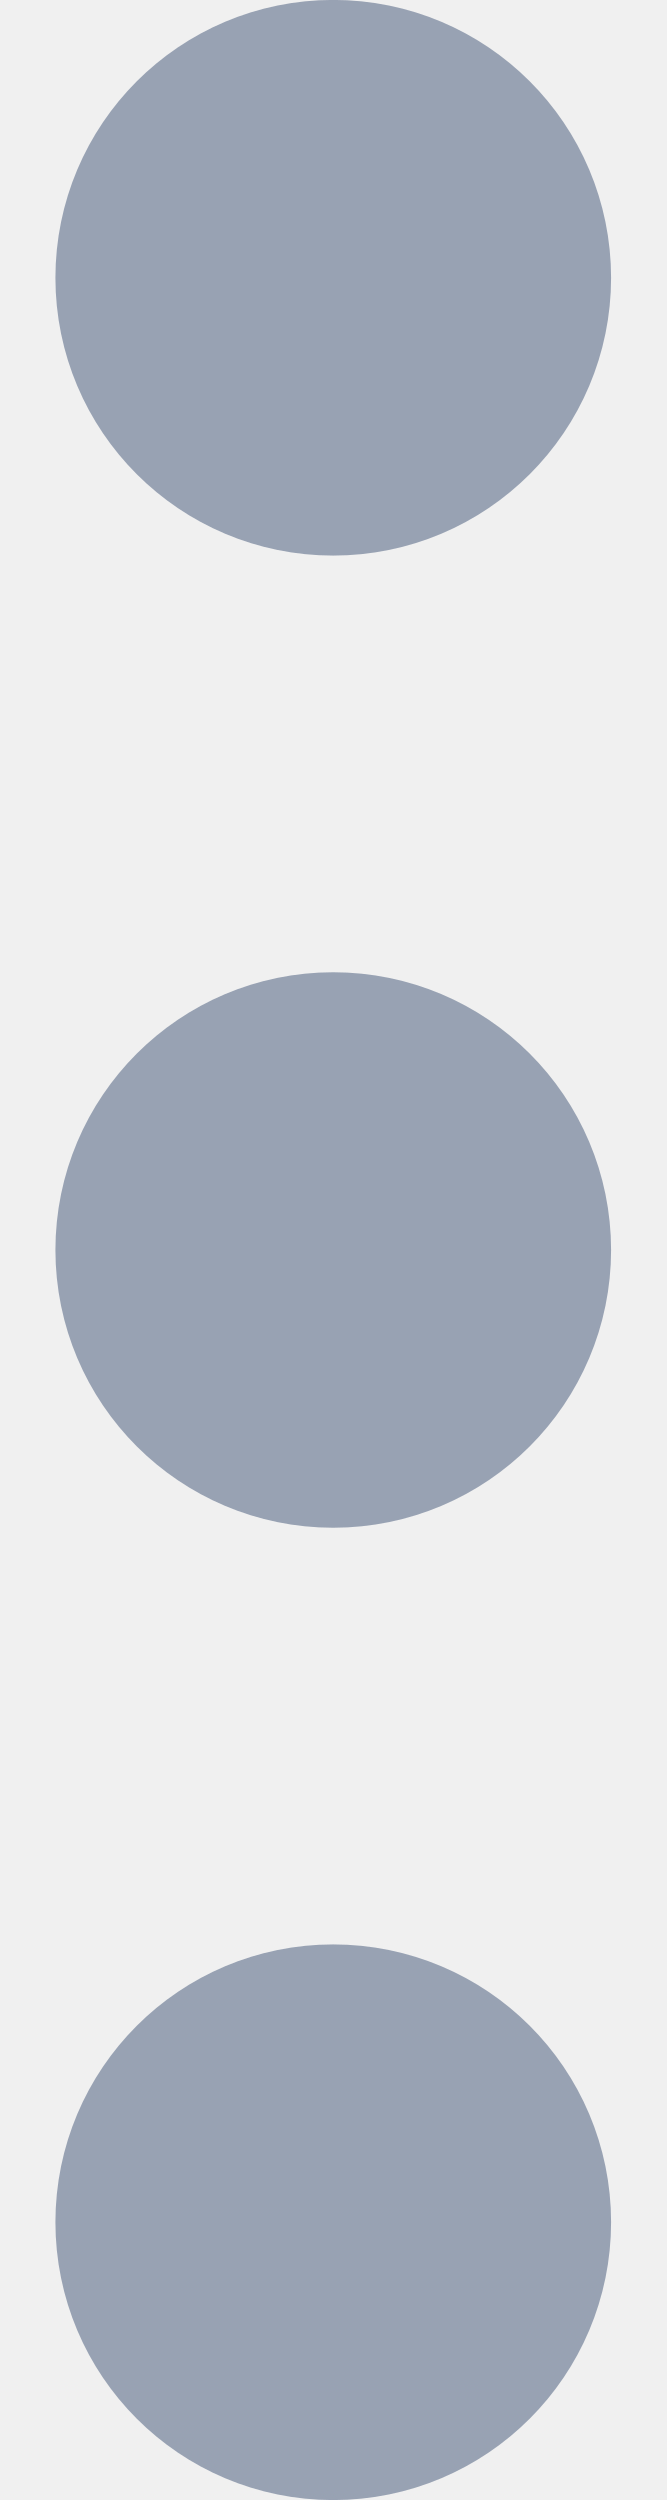
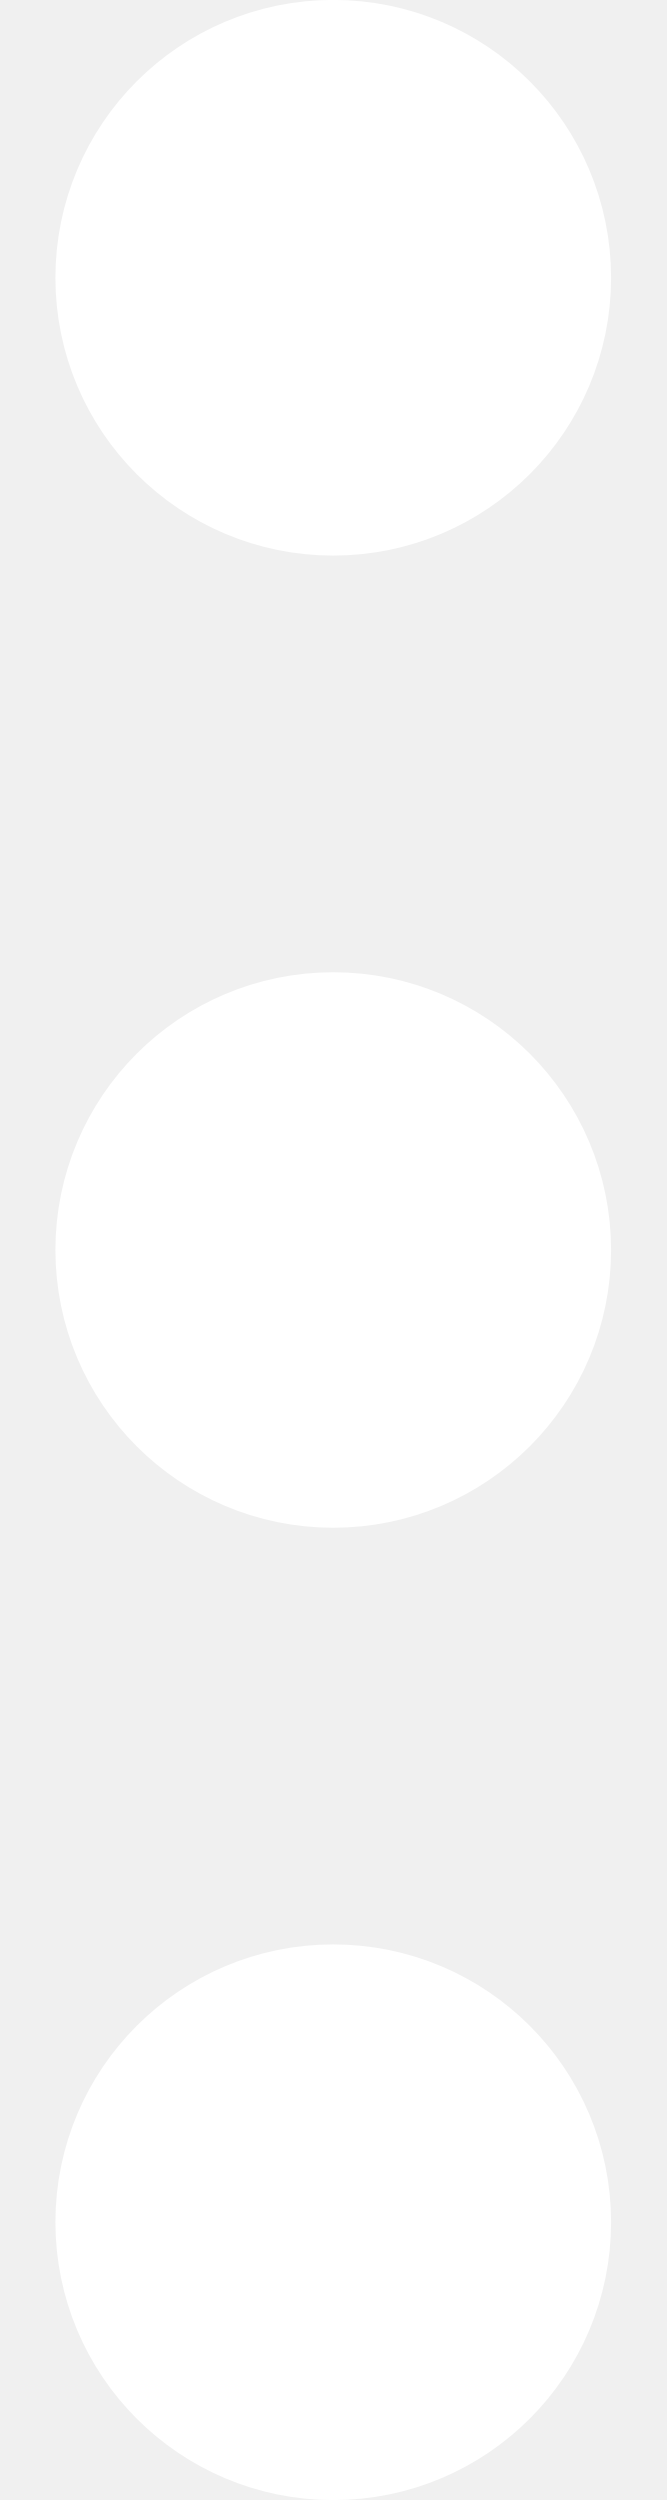
<svg xmlns="http://www.w3.org/2000/svg" width="4" height="15" viewBox="0 0 4 15" fill="none">
-   <path d="M1.999 8.333C2.46 8.333 2.833 7.96 2.833 7.5C2.833 7.04 2.46 6.667 1.999 6.667C1.539 6.667 1.166 7.04 1.166 7.5C1.166 7.96 1.539 8.333 1.999 8.333Z" stroke="#98A2B3" stroke-width="1.667" stroke-linecap="round" stroke-linejoin="round" />
-   <path d="M1.999 2.5C2.46 2.5 2.833 2.127 2.833 1.667C2.833 1.206 2.46 0.833 1.999 0.833C1.539 0.833 1.166 1.206 1.166 1.667C1.166 2.127 1.539 2.5 1.999 2.5Z" stroke="#98A2B3" stroke-width="1.667" stroke-linecap="round" stroke-linejoin="round" />
-   <path d="M1.999 14.167C2.46 14.167 2.833 13.794 2.833 13.333C2.833 12.873 2.46 12.5 1.999 12.5C1.539 12.5 1.166 12.873 1.166 13.333C1.166 13.794 1.539 14.167 1.999 14.167Z" stroke="#98A2B3" stroke-width="1.667" stroke-linecap="round" stroke-linejoin="round" />
+   <path d="M1.999 8.333C2.46 8.333 2.833 7.96 2.833 7.5C2.833 7.04 2.46 6.667 1.999 6.667C1.539 6.667 1.166 7.04 1.166 7.5C1.166 7.96 1.539 8.333 1.999 8.333Z" stroke="#fff" stroke-width="1.667" stroke-linecap="round" stroke-linejoin="round" />
+   <path d="M1.999 2.5C2.46 2.5 2.833 2.127 2.833 1.667C2.833 1.206 2.46 0.833 1.999 0.833C1.539 0.833 1.166 1.206 1.166 1.667C1.166 2.127 1.539 2.5 1.999 2.5Z" stroke="#fff" stroke-width="1.667" stroke-linecap="round" stroke-linejoin="round" />
+   <path d="M1.999 14.167C2.46 14.167 2.833 13.794 2.833 13.333C2.833 12.873 2.46 12.5 1.999 12.5C1.539 12.5 1.166 12.873 1.166 13.333C1.166 13.794 1.539 14.167 1.999 14.167Z" stroke="#fff" stroke-width="1.667" stroke-linecap="round" stroke-linejoin="round" />
</svg>
